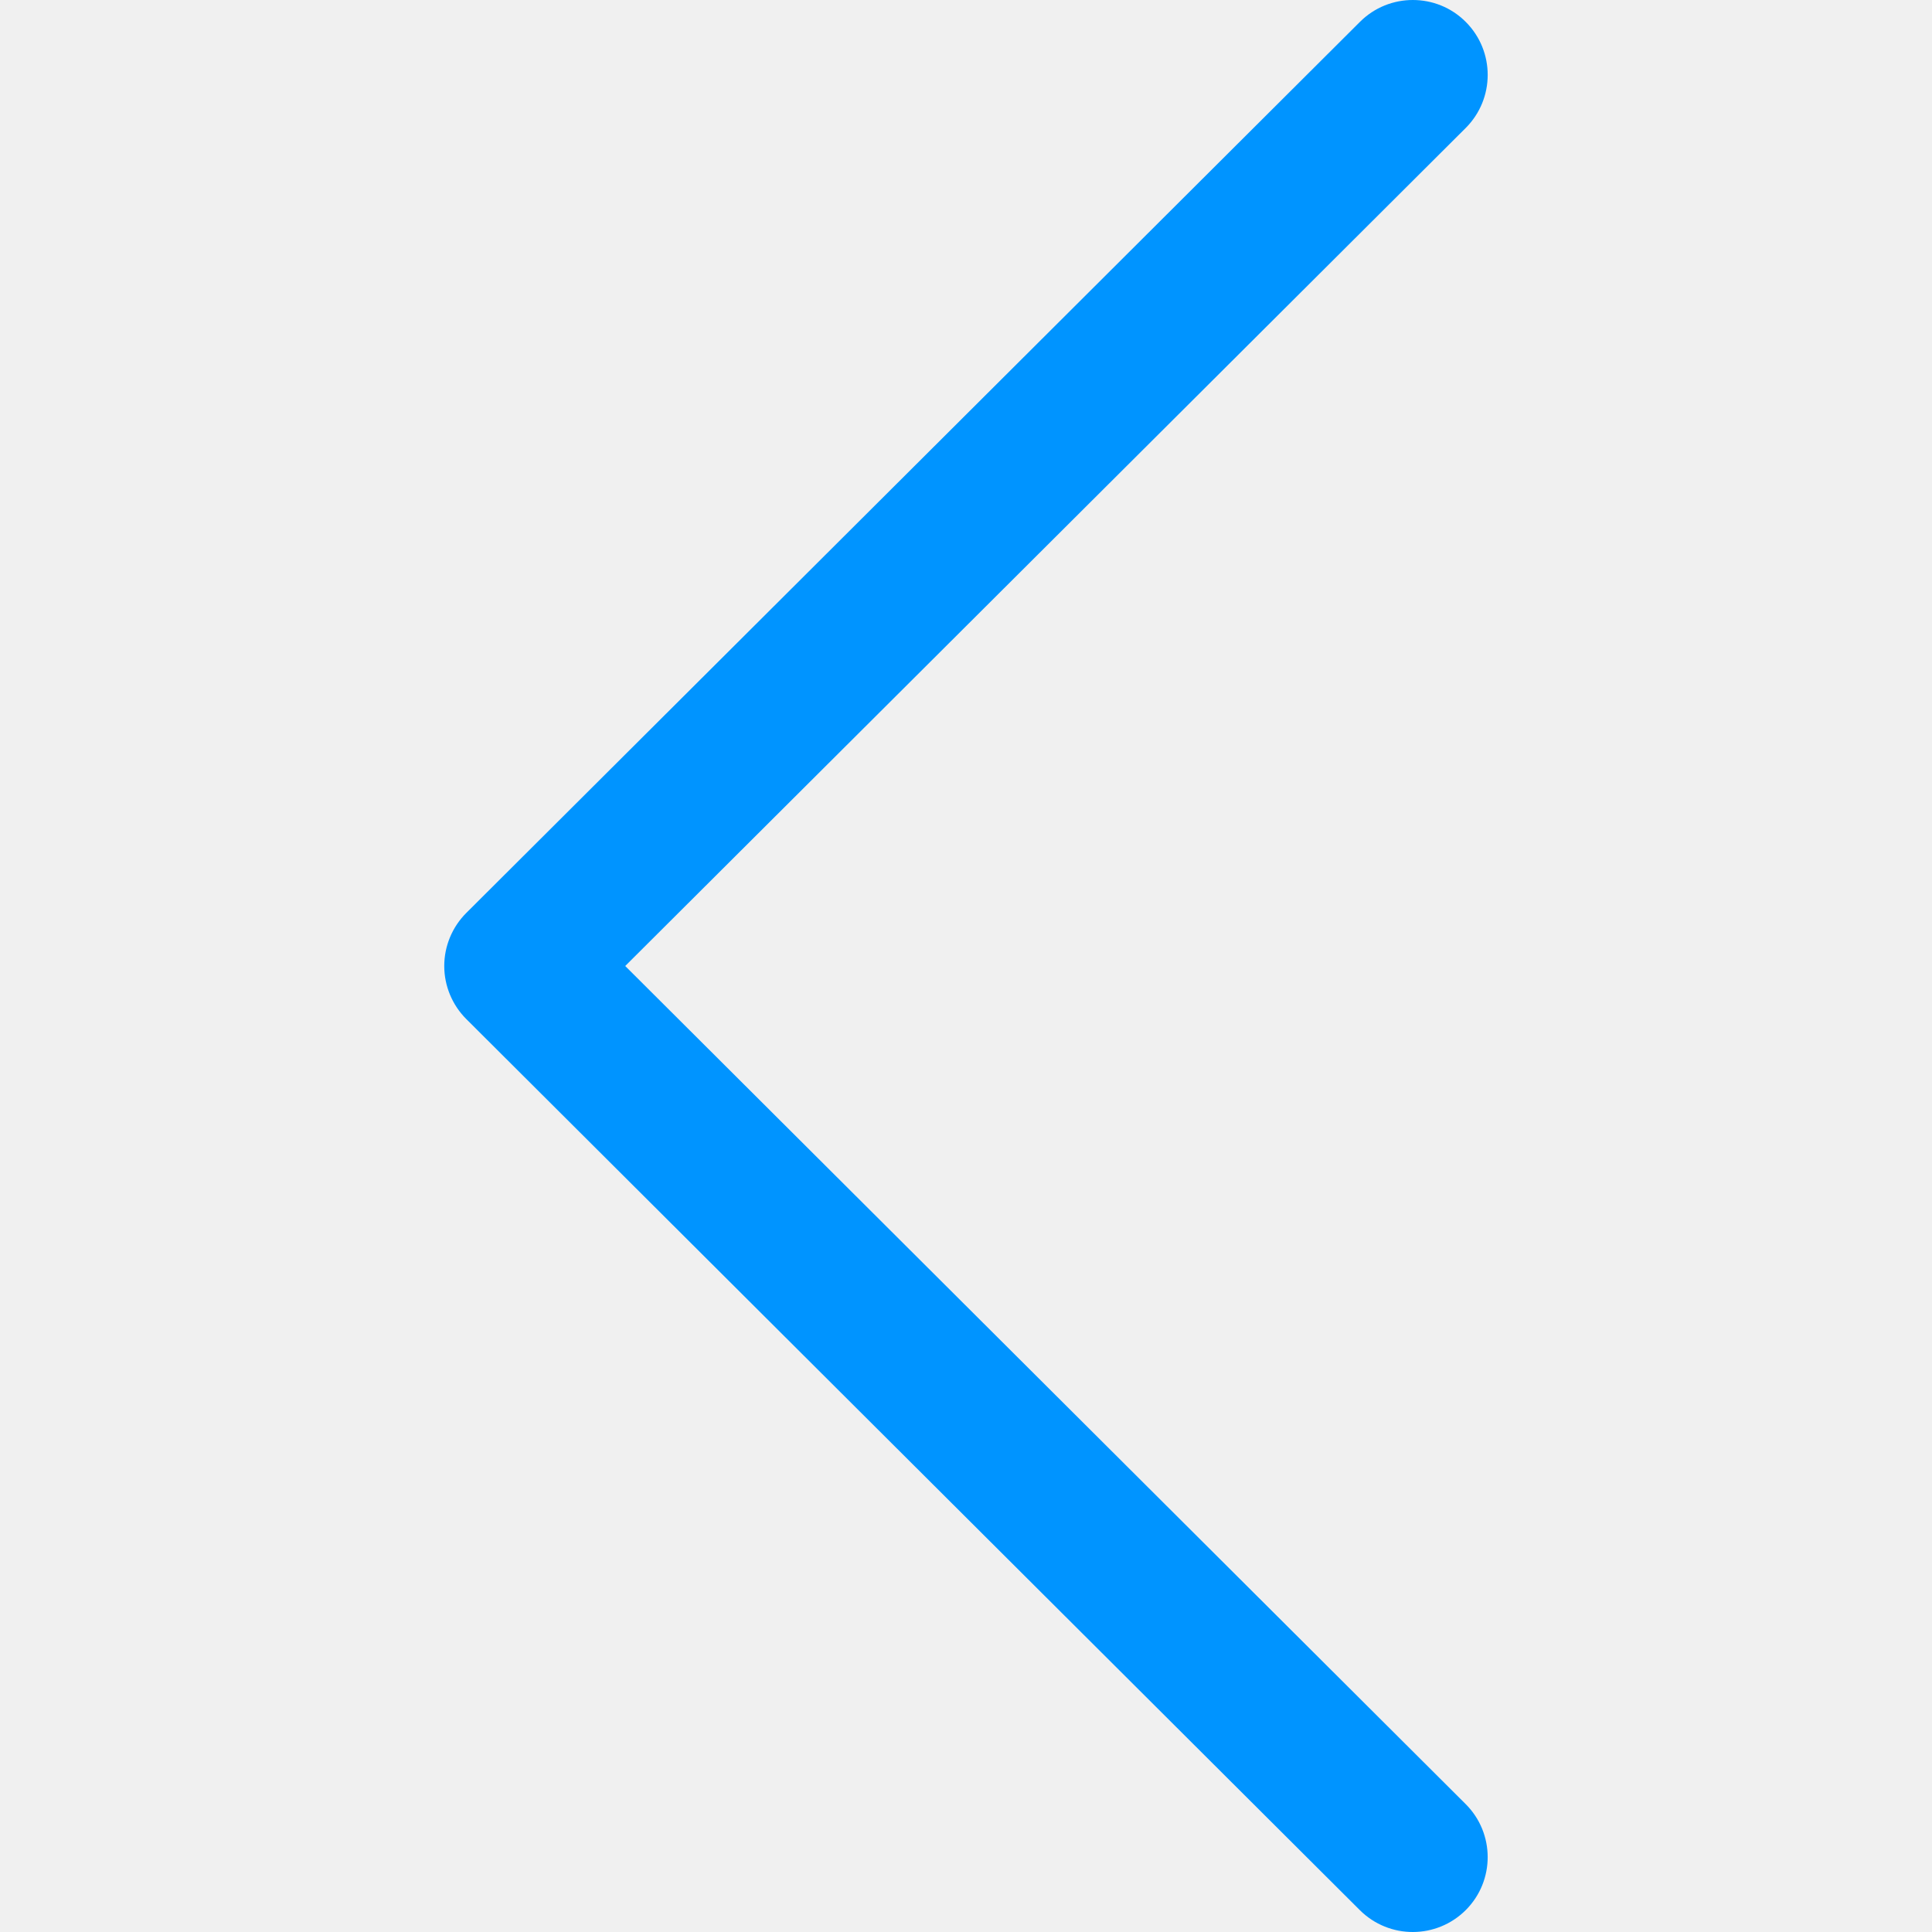
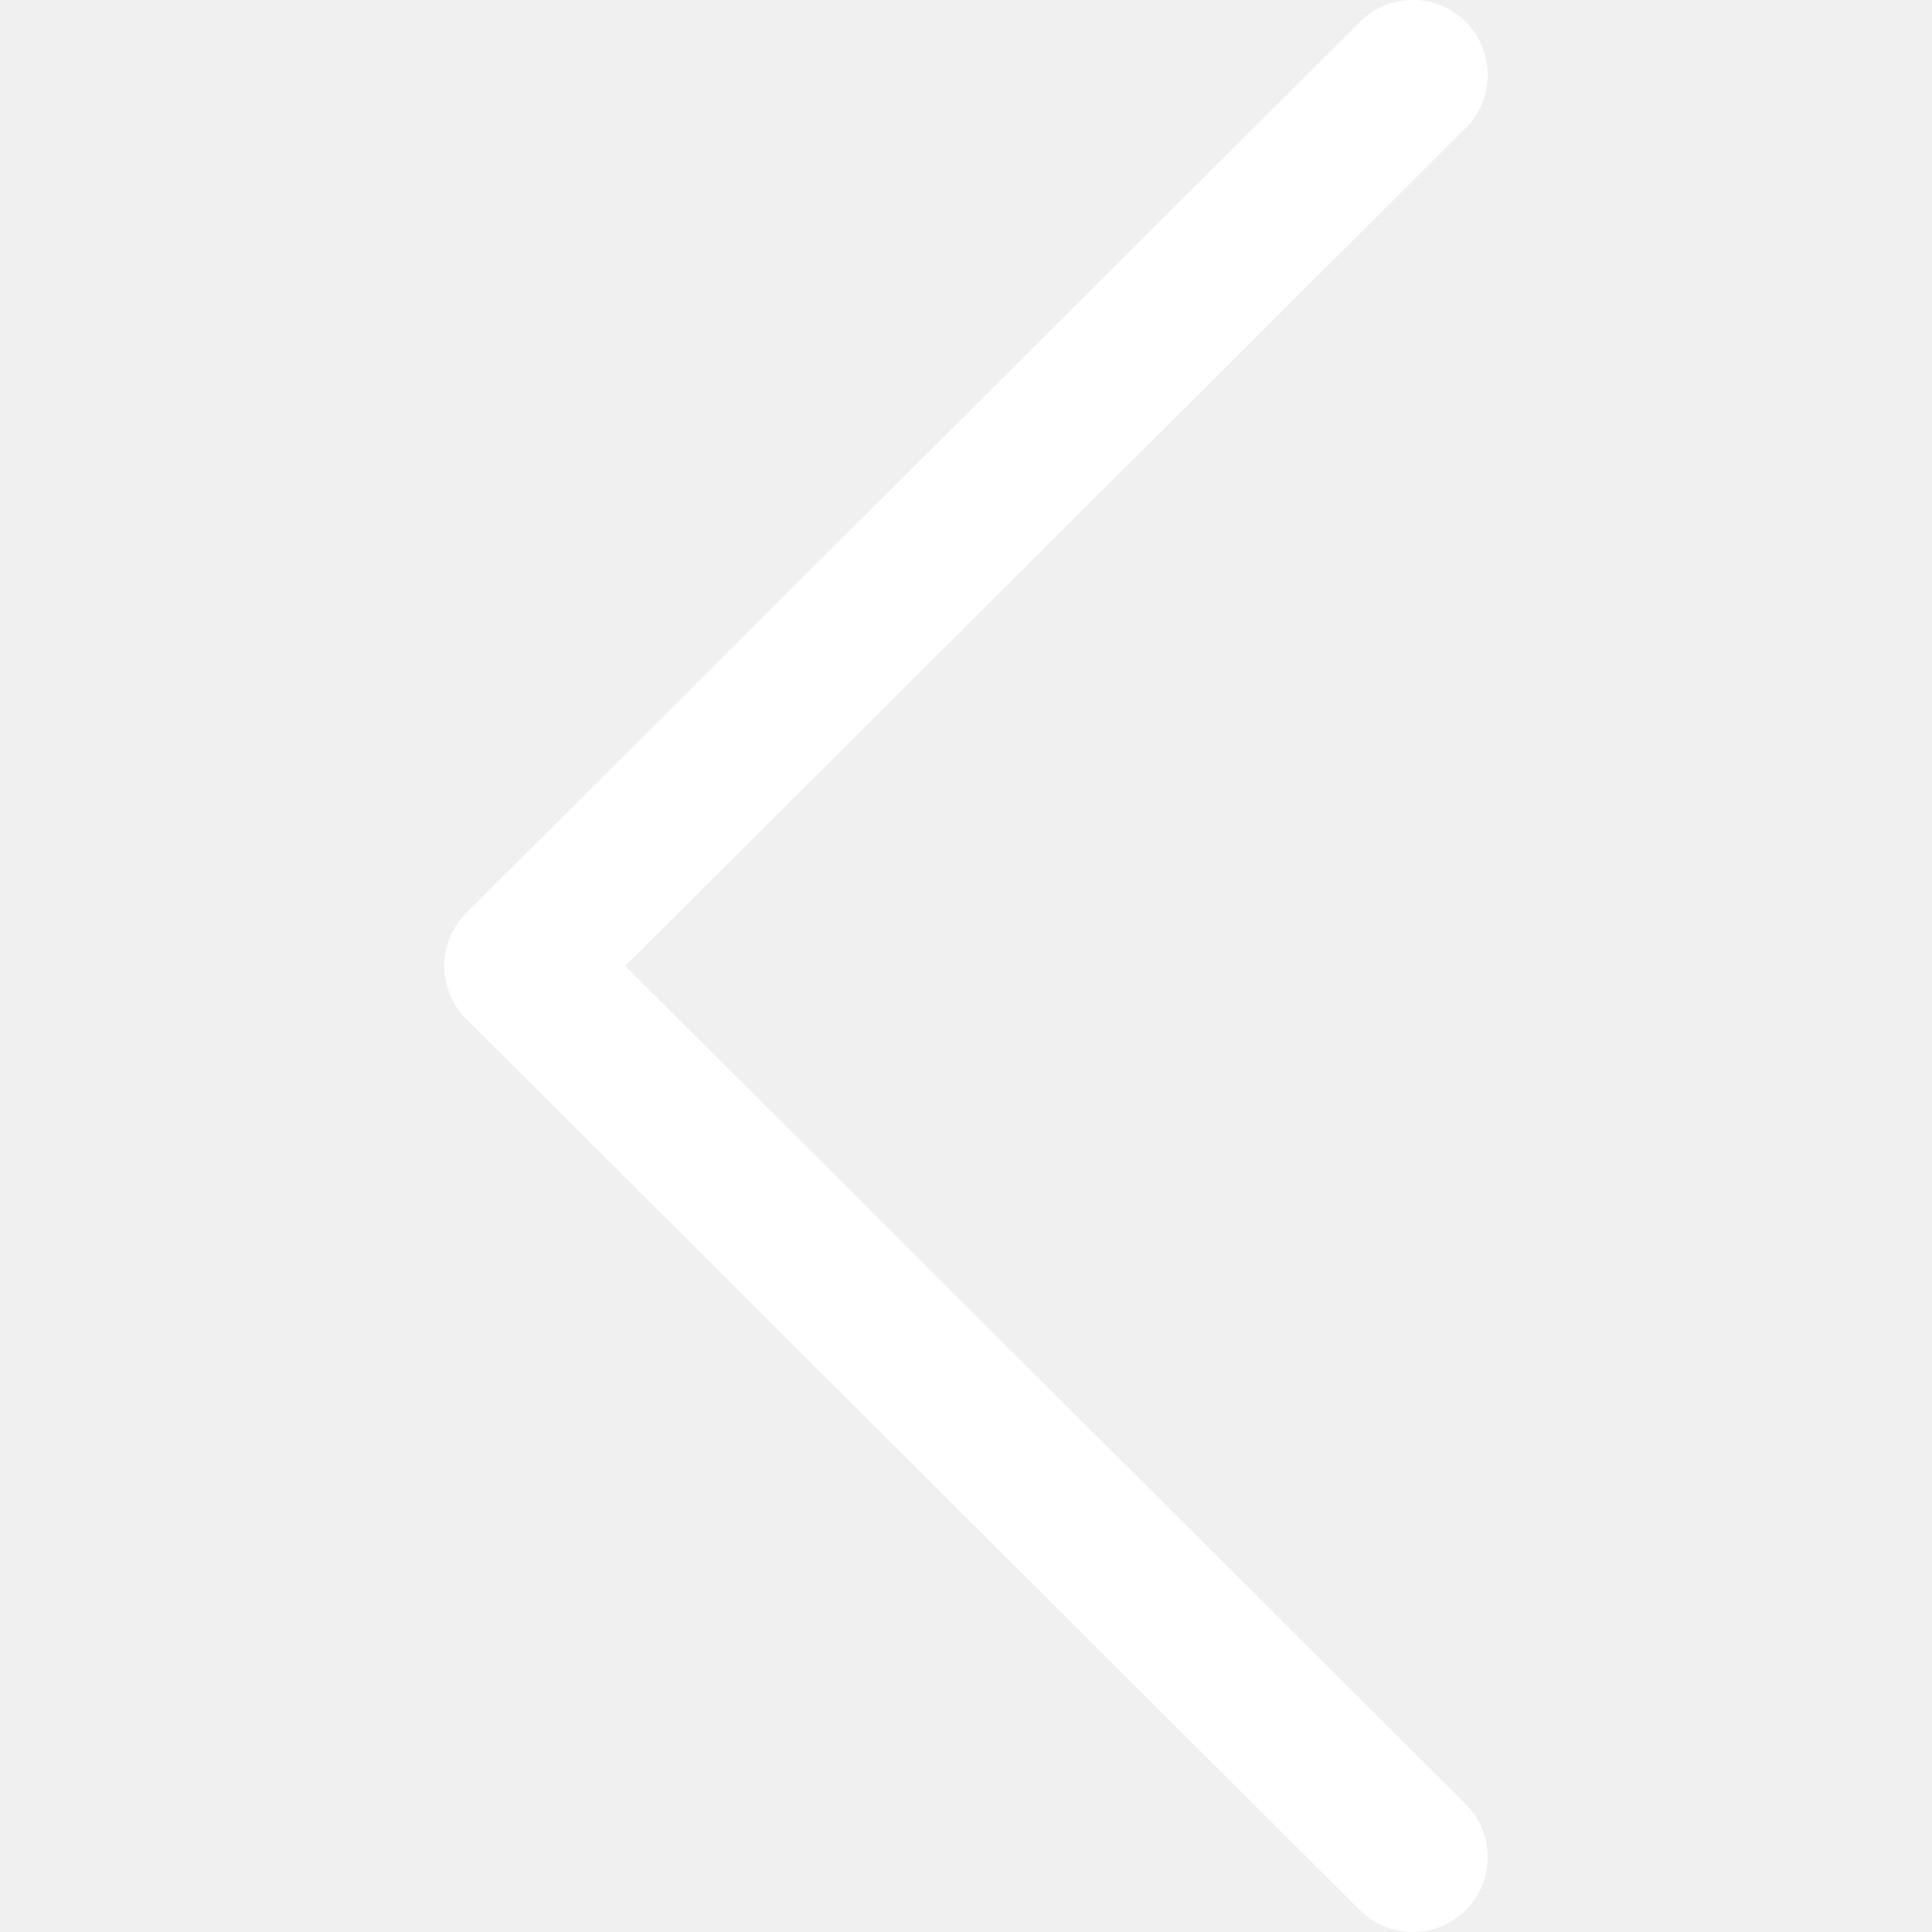
<svg xmlns="http://www.w3.org/2000/svg" width="18" height="18" viewBox="0 0 18 18" fill="none">
  <g clip-path="url(#clip0)">
-     <path d="M4.344 9.494L12.67 17.797C12.943 18.068 13.384 18.068 13.657 17.795C13.929 17.522 13.928 17.08 13.655 16.808L5.825 9L13.656 1.192C13.928 0.92 13.929 0.478 13.657 0.205C13.521 0.068 13.342 3.86007e-06 13.163 3.8757e-06C12.984 3.8913e-06 12.806 0.068 12.67 0.204L4.344 8.506C4.213 8.637 4.139 8.815 4.139 9C4.139 9.185 4.213 9.363 4.344 9.494Z" fill="#0094FF" />
+     <path d="M4.344 9.494L12.67 17.797C12.943 18.068 13.384 18.068 13.657 17.795C13.929 17.522 13.928 17.08 13.655 16.808L5.825 9L13.656 1.192C13.928 0.92 13.929 0.478 13.657 0.205C13.521 0.068 13.342 3.86007e-06 13.163 3.8757e-06C12.984 3.8913e-06 12.806 0.068 12.67 0.204L4.344 8.506C4.213 8.637 4.139 8.815 4.139 9C4.139 9.185 4.213 9.363 4.344 9.494Z" fill="#fff" />
  </g>
  <defs>
    <clipPath id="clip0">
      <rect width="18" height="18" fill="white" transform="translate(18 18) rotate(180)" />
    </clipPath>
  </defs>
</svg>
